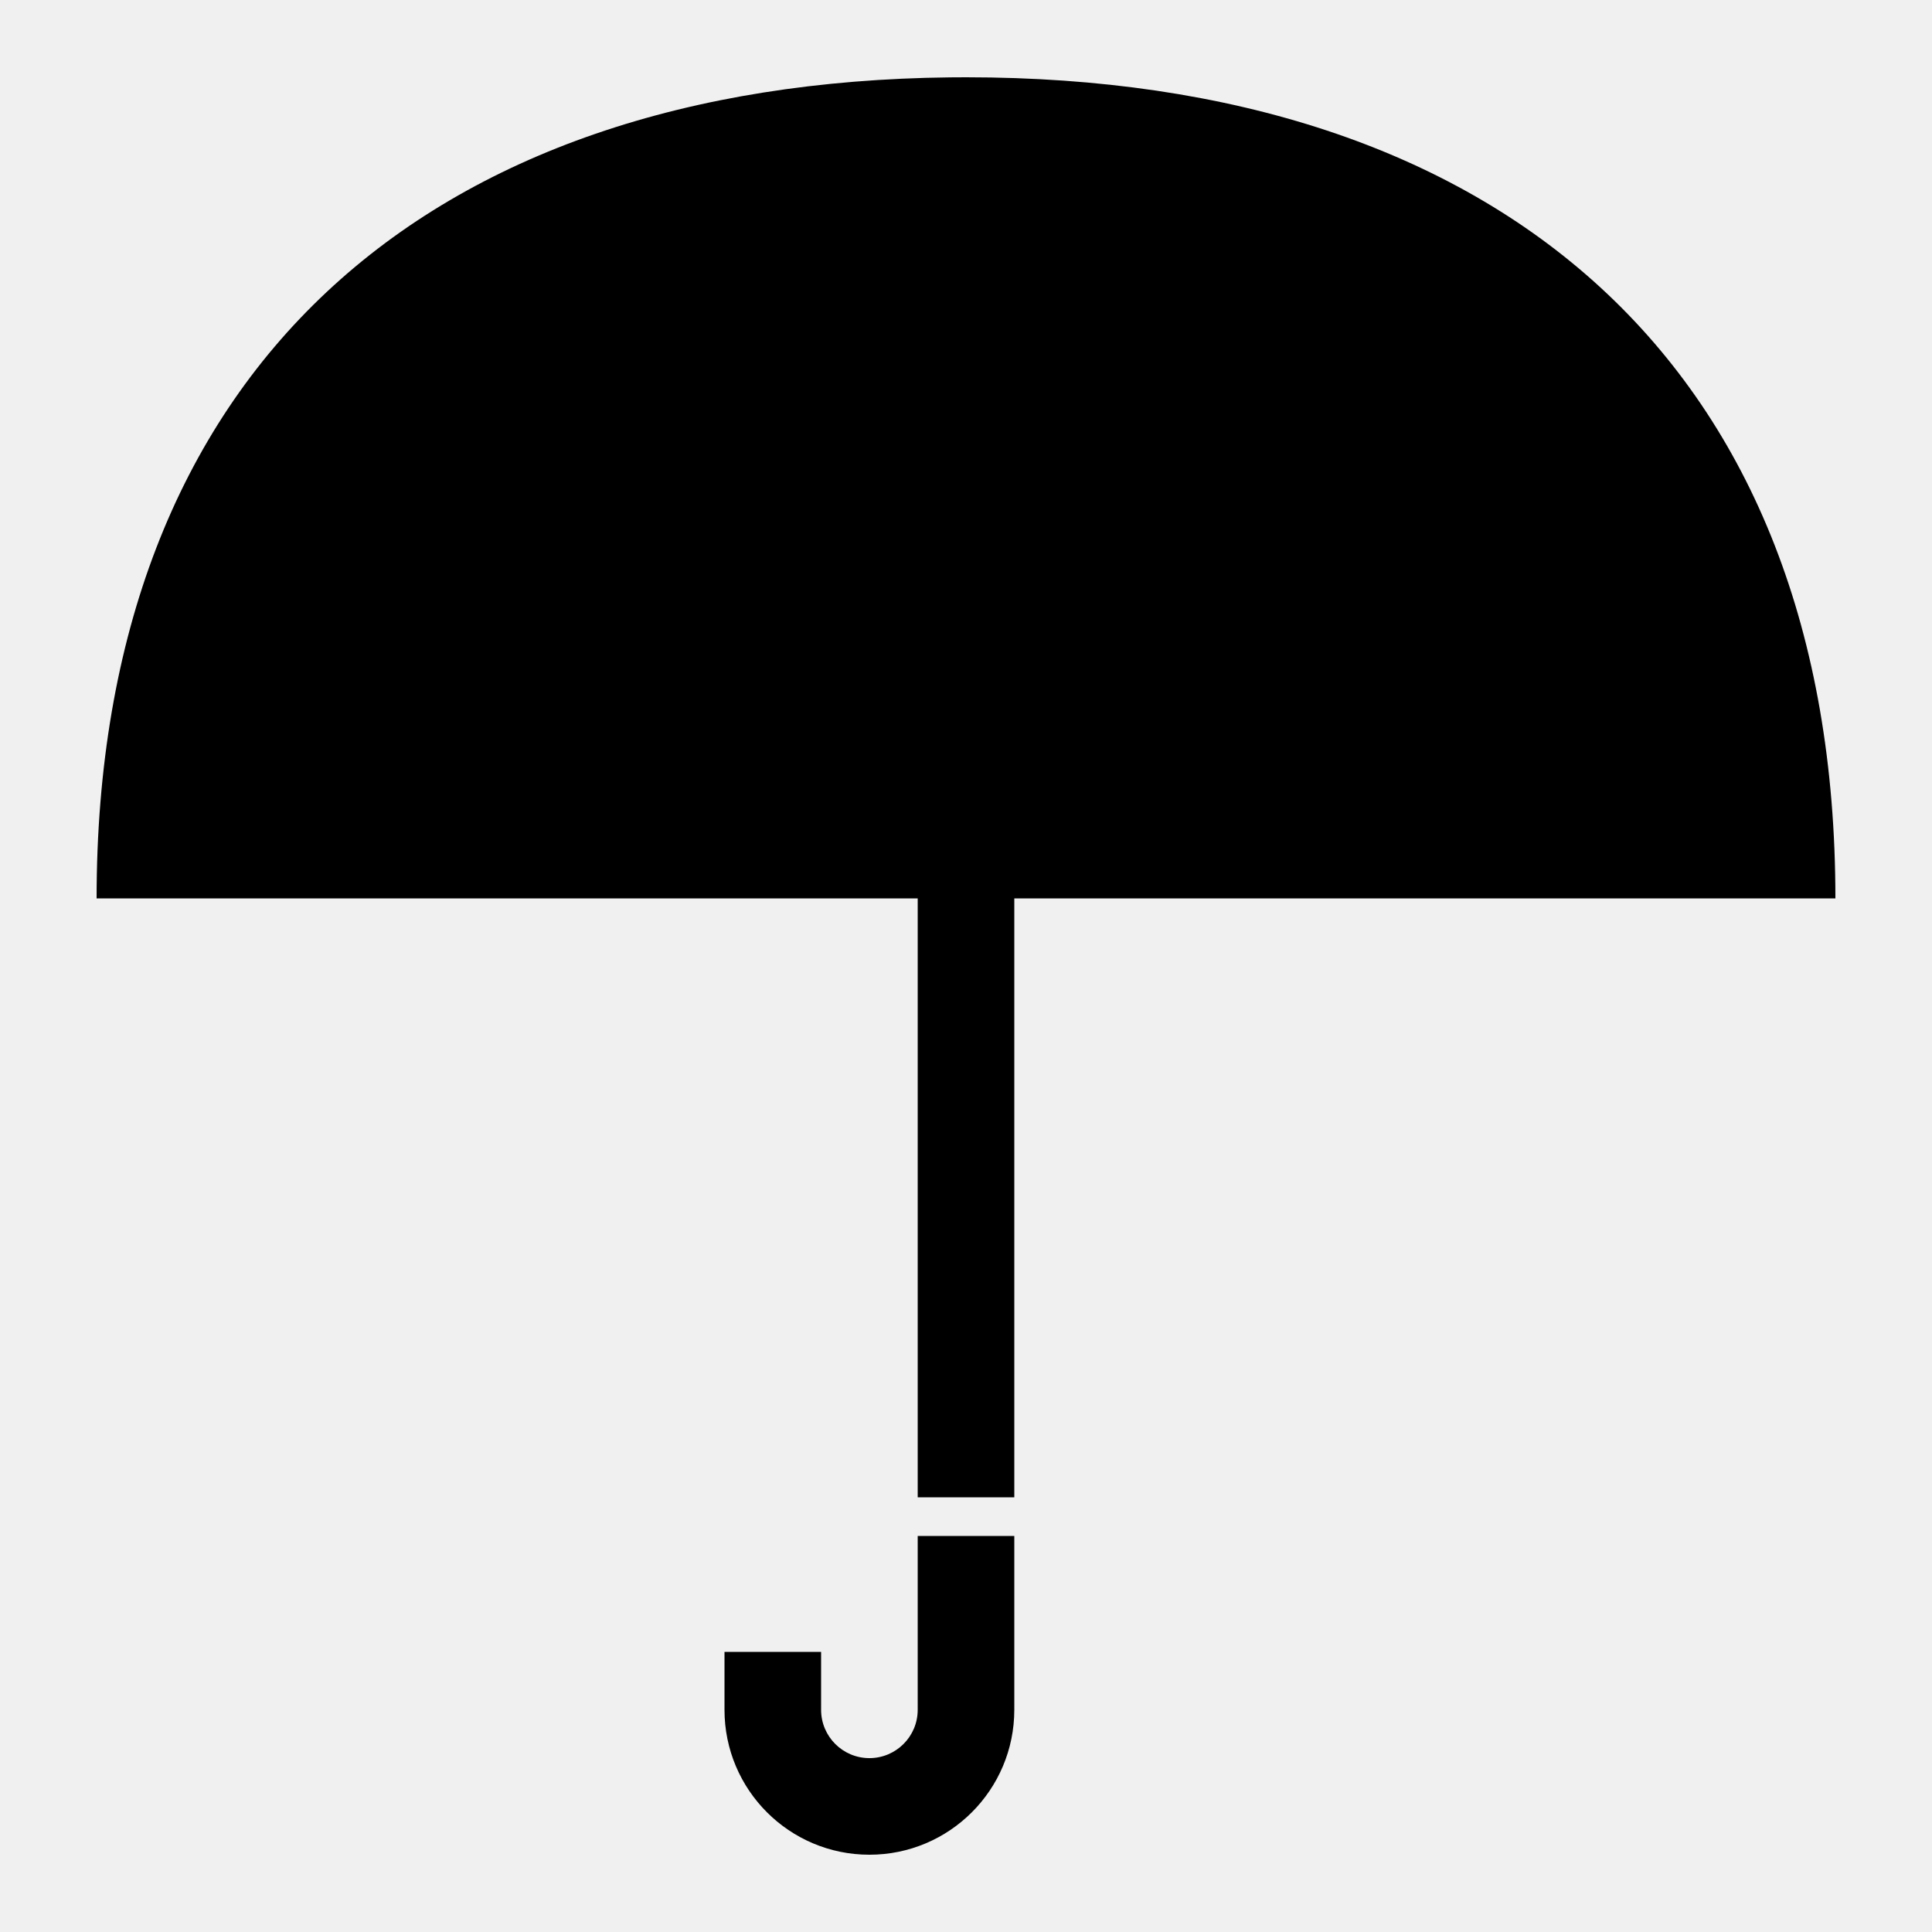
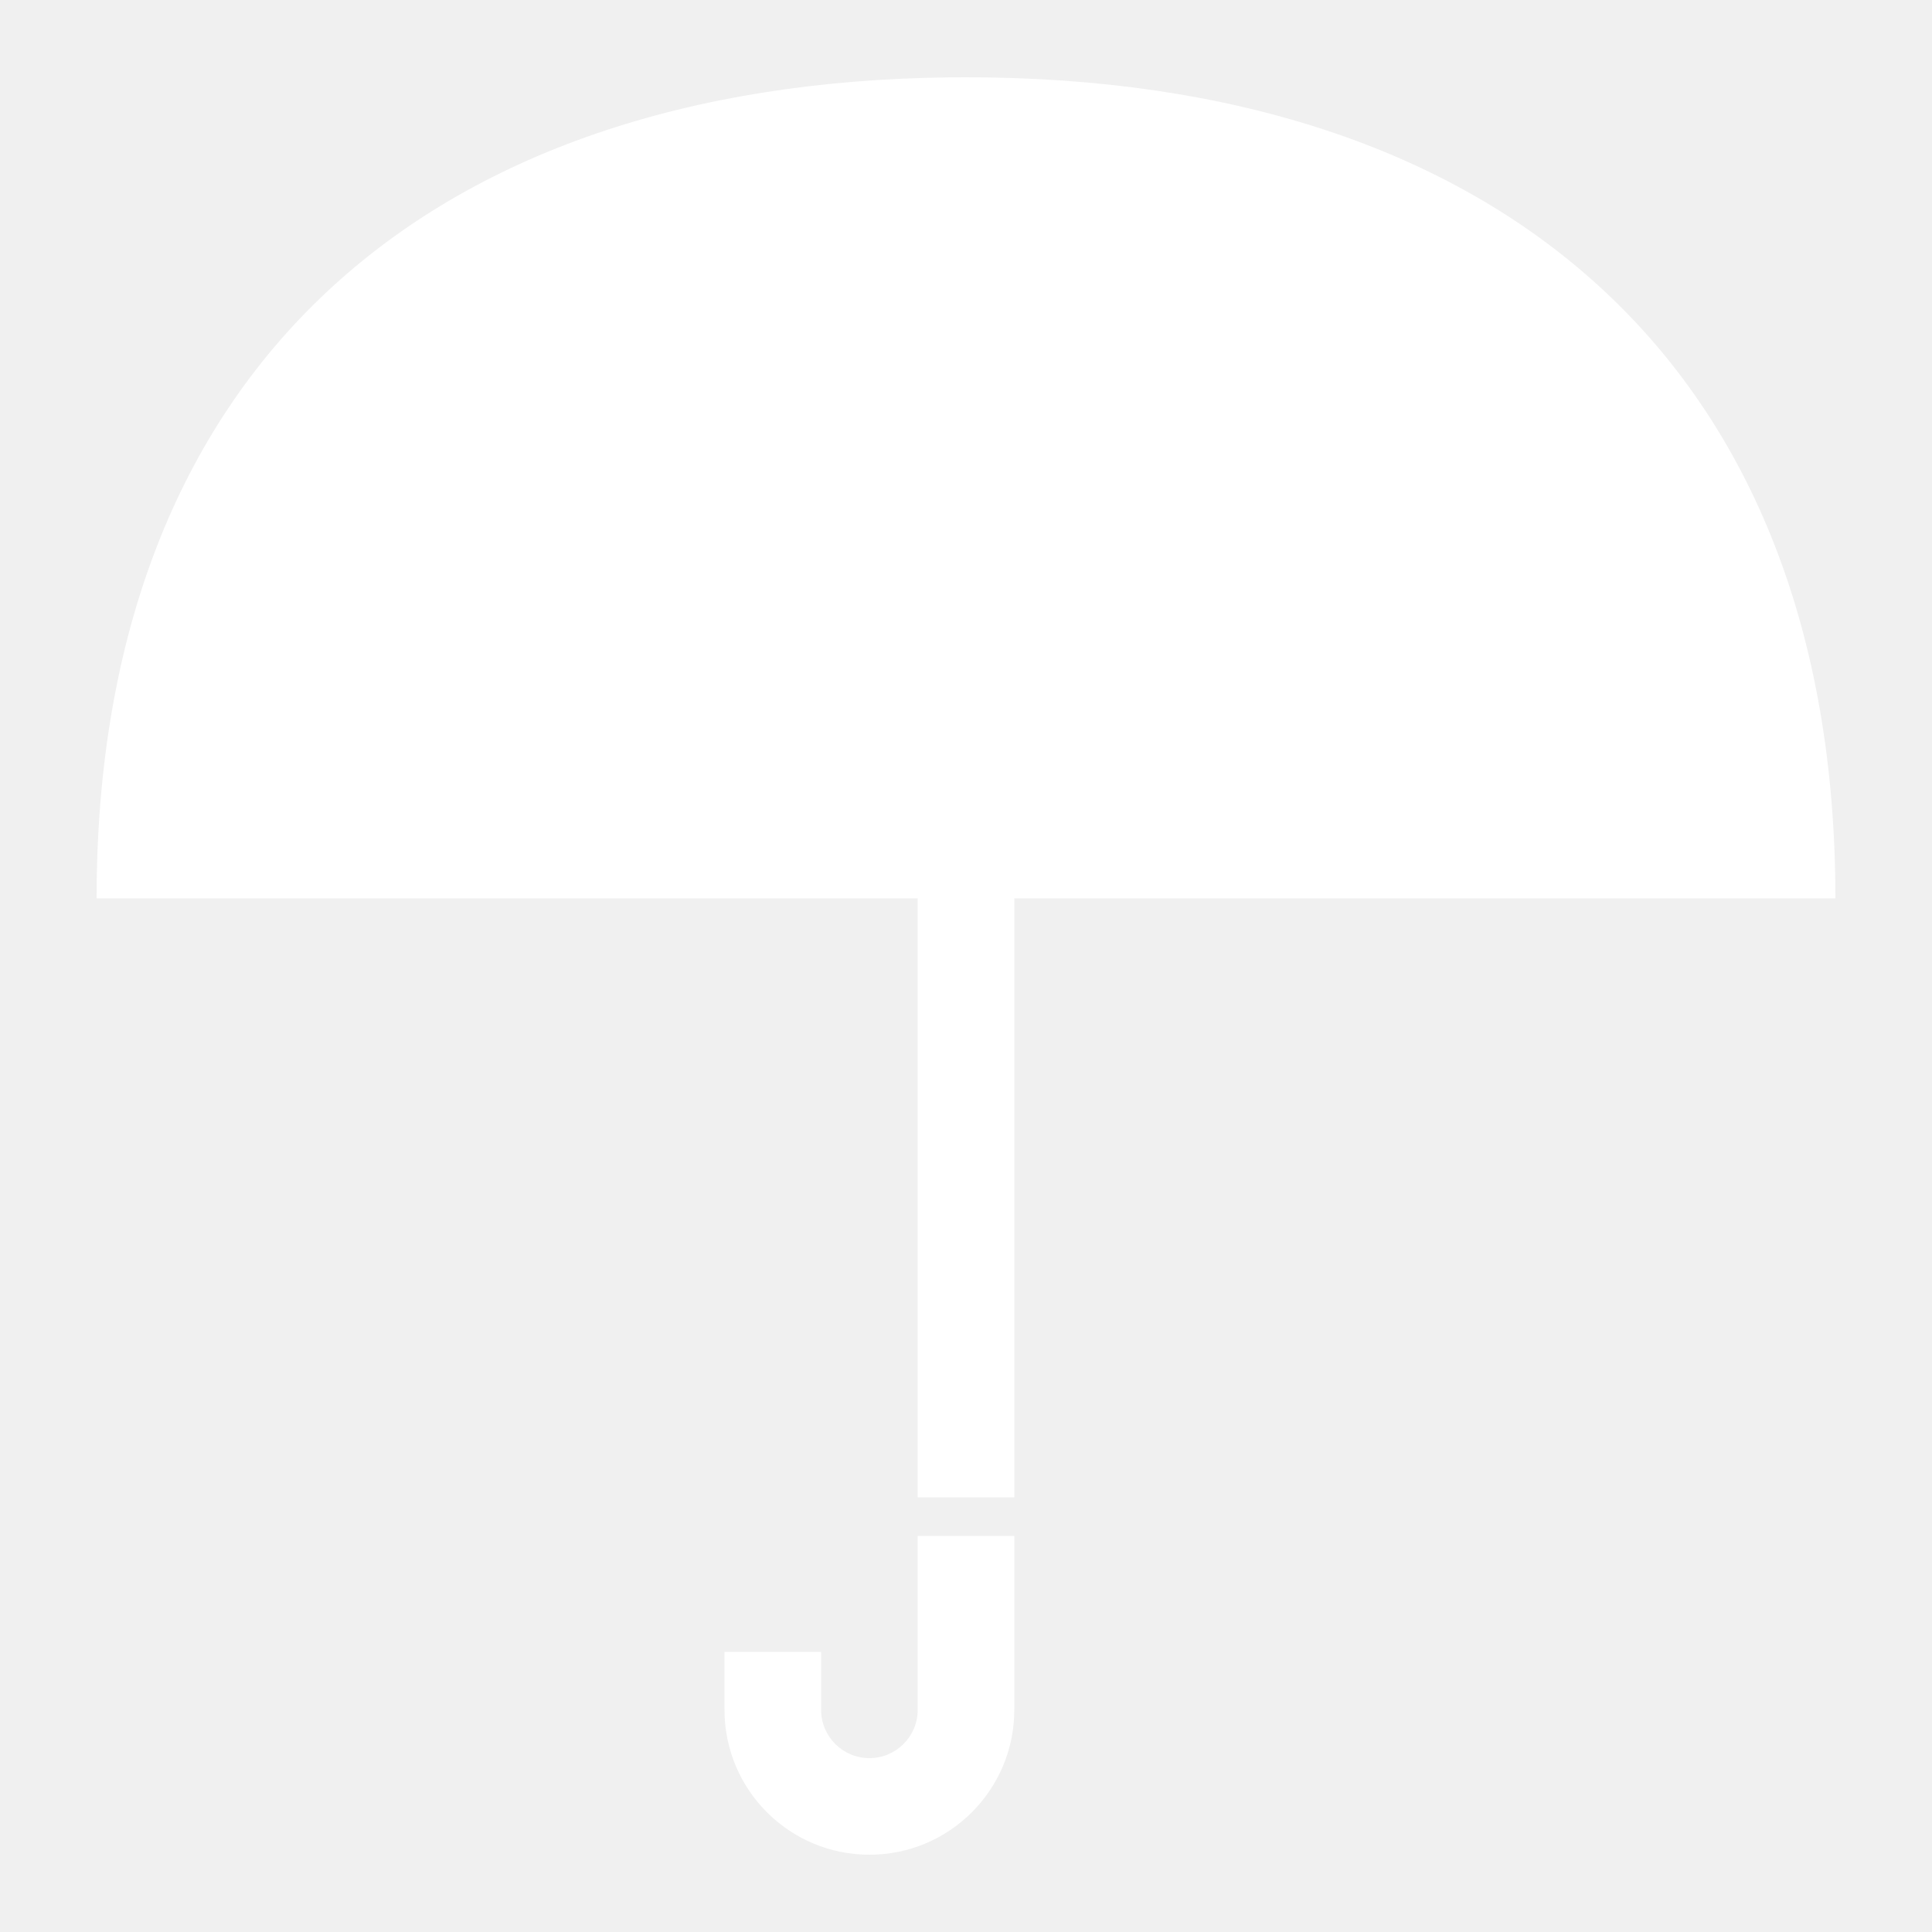
<svg xmlns="http://www.w3.org/2000/svg" width="200" height="200" viewBox="0 0 200 200">
-   <path fill="#000" fill-rule="evenodd" d="M105 159v18c0 8.284-6.716 15-15 15-8.284 0-15-6.716-15-15v-6h10v6a5 5 0 1010 0v-18h10zM100 8c55.228 0 90 29.772 90 85h-85v62H95V93H10C10 38.324 44.08 8.598 98.35 8.009z" />
+   <path fill="#FFF" fill-rule="evenodd" d="M105 159v18c0 8.284-6.716 15-15 15-8.284 0-15-6.716-15-15v-6h10v6a5 5 0 1010 0v-18h10zM100 8c55.228 0 90 29.772 90 85h-85v62H95V93H10C10 38.324 44.08 8.598 98.35 8.009z" />
</svg>
